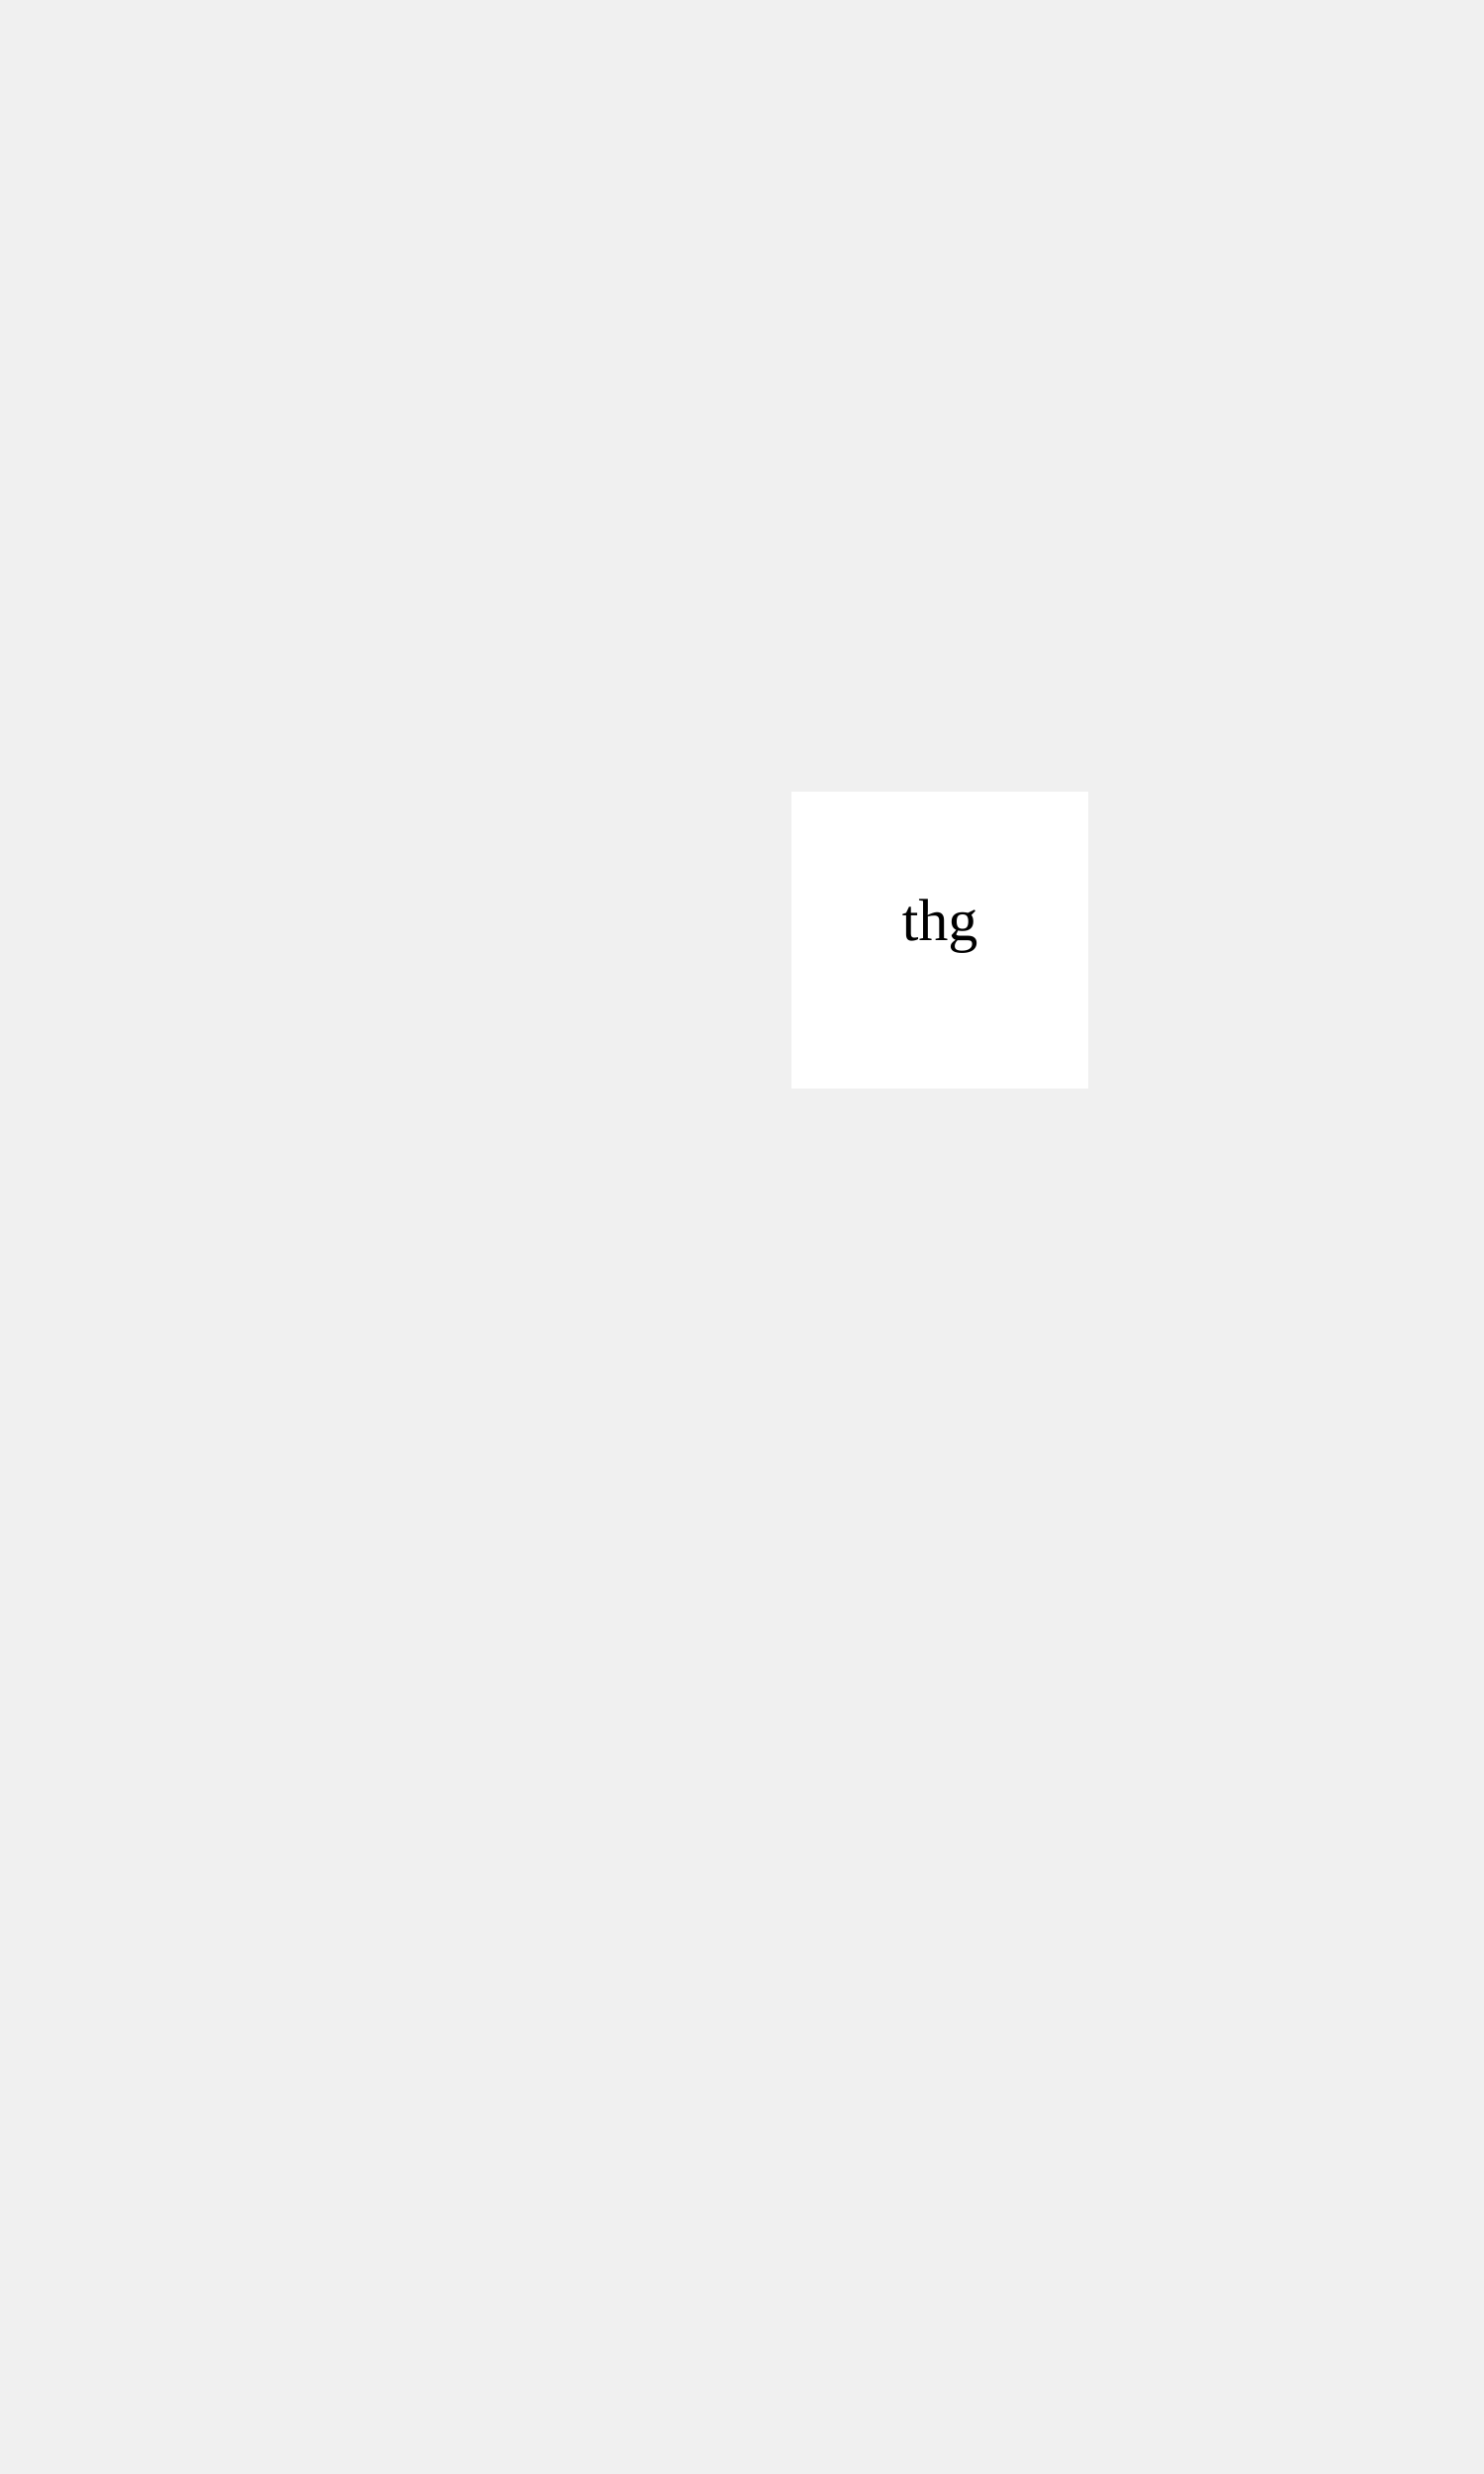
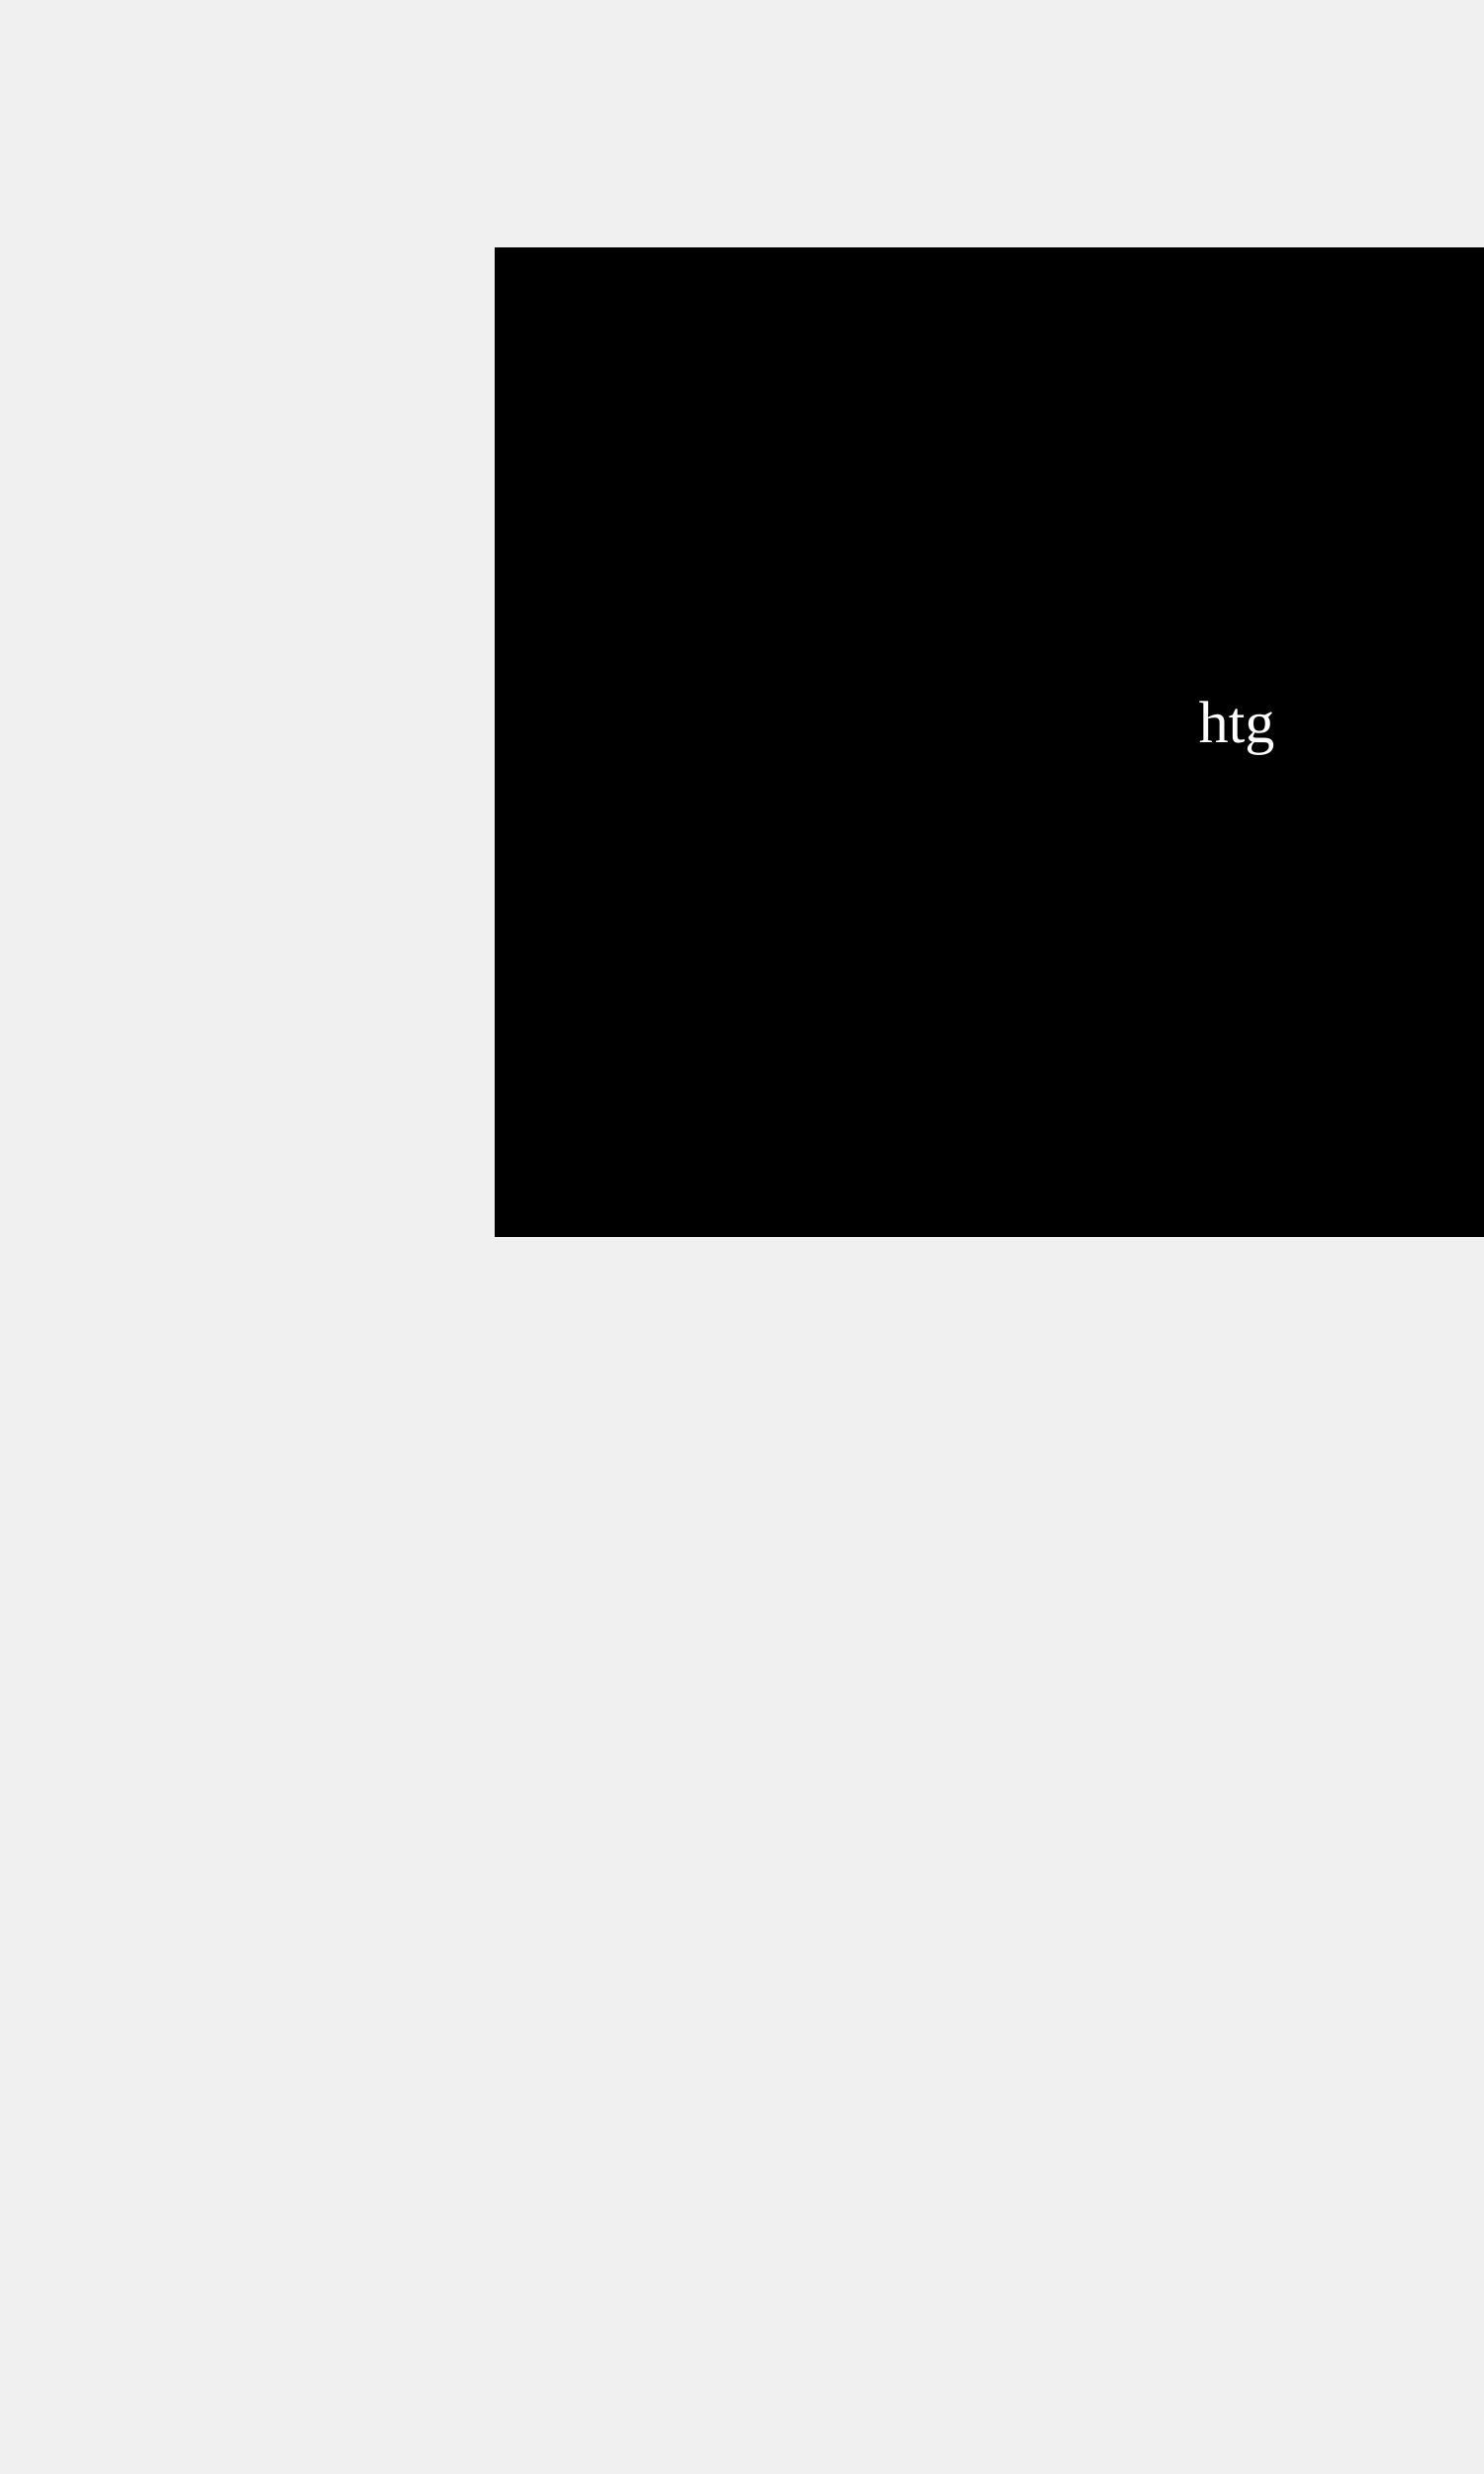
<svg xmlns="http://www.w3.org/2000/svg" height="500" width="300">
-   <rect x="160" y="160" width="60" height="60" fill="#fff" />
-   <text x="190" y="190" text-anchor="middle" alignment-baseline="middle" fill="#000" font-size="12">thg</text>
+   <rect x="100" y="50" width="300" height="200" fill="#000" />
+   <text x="250" y="150" text-anchor="middle" alignment-baseline="middle" fill="#fff" font-size="12">htg</text>
</svg>
